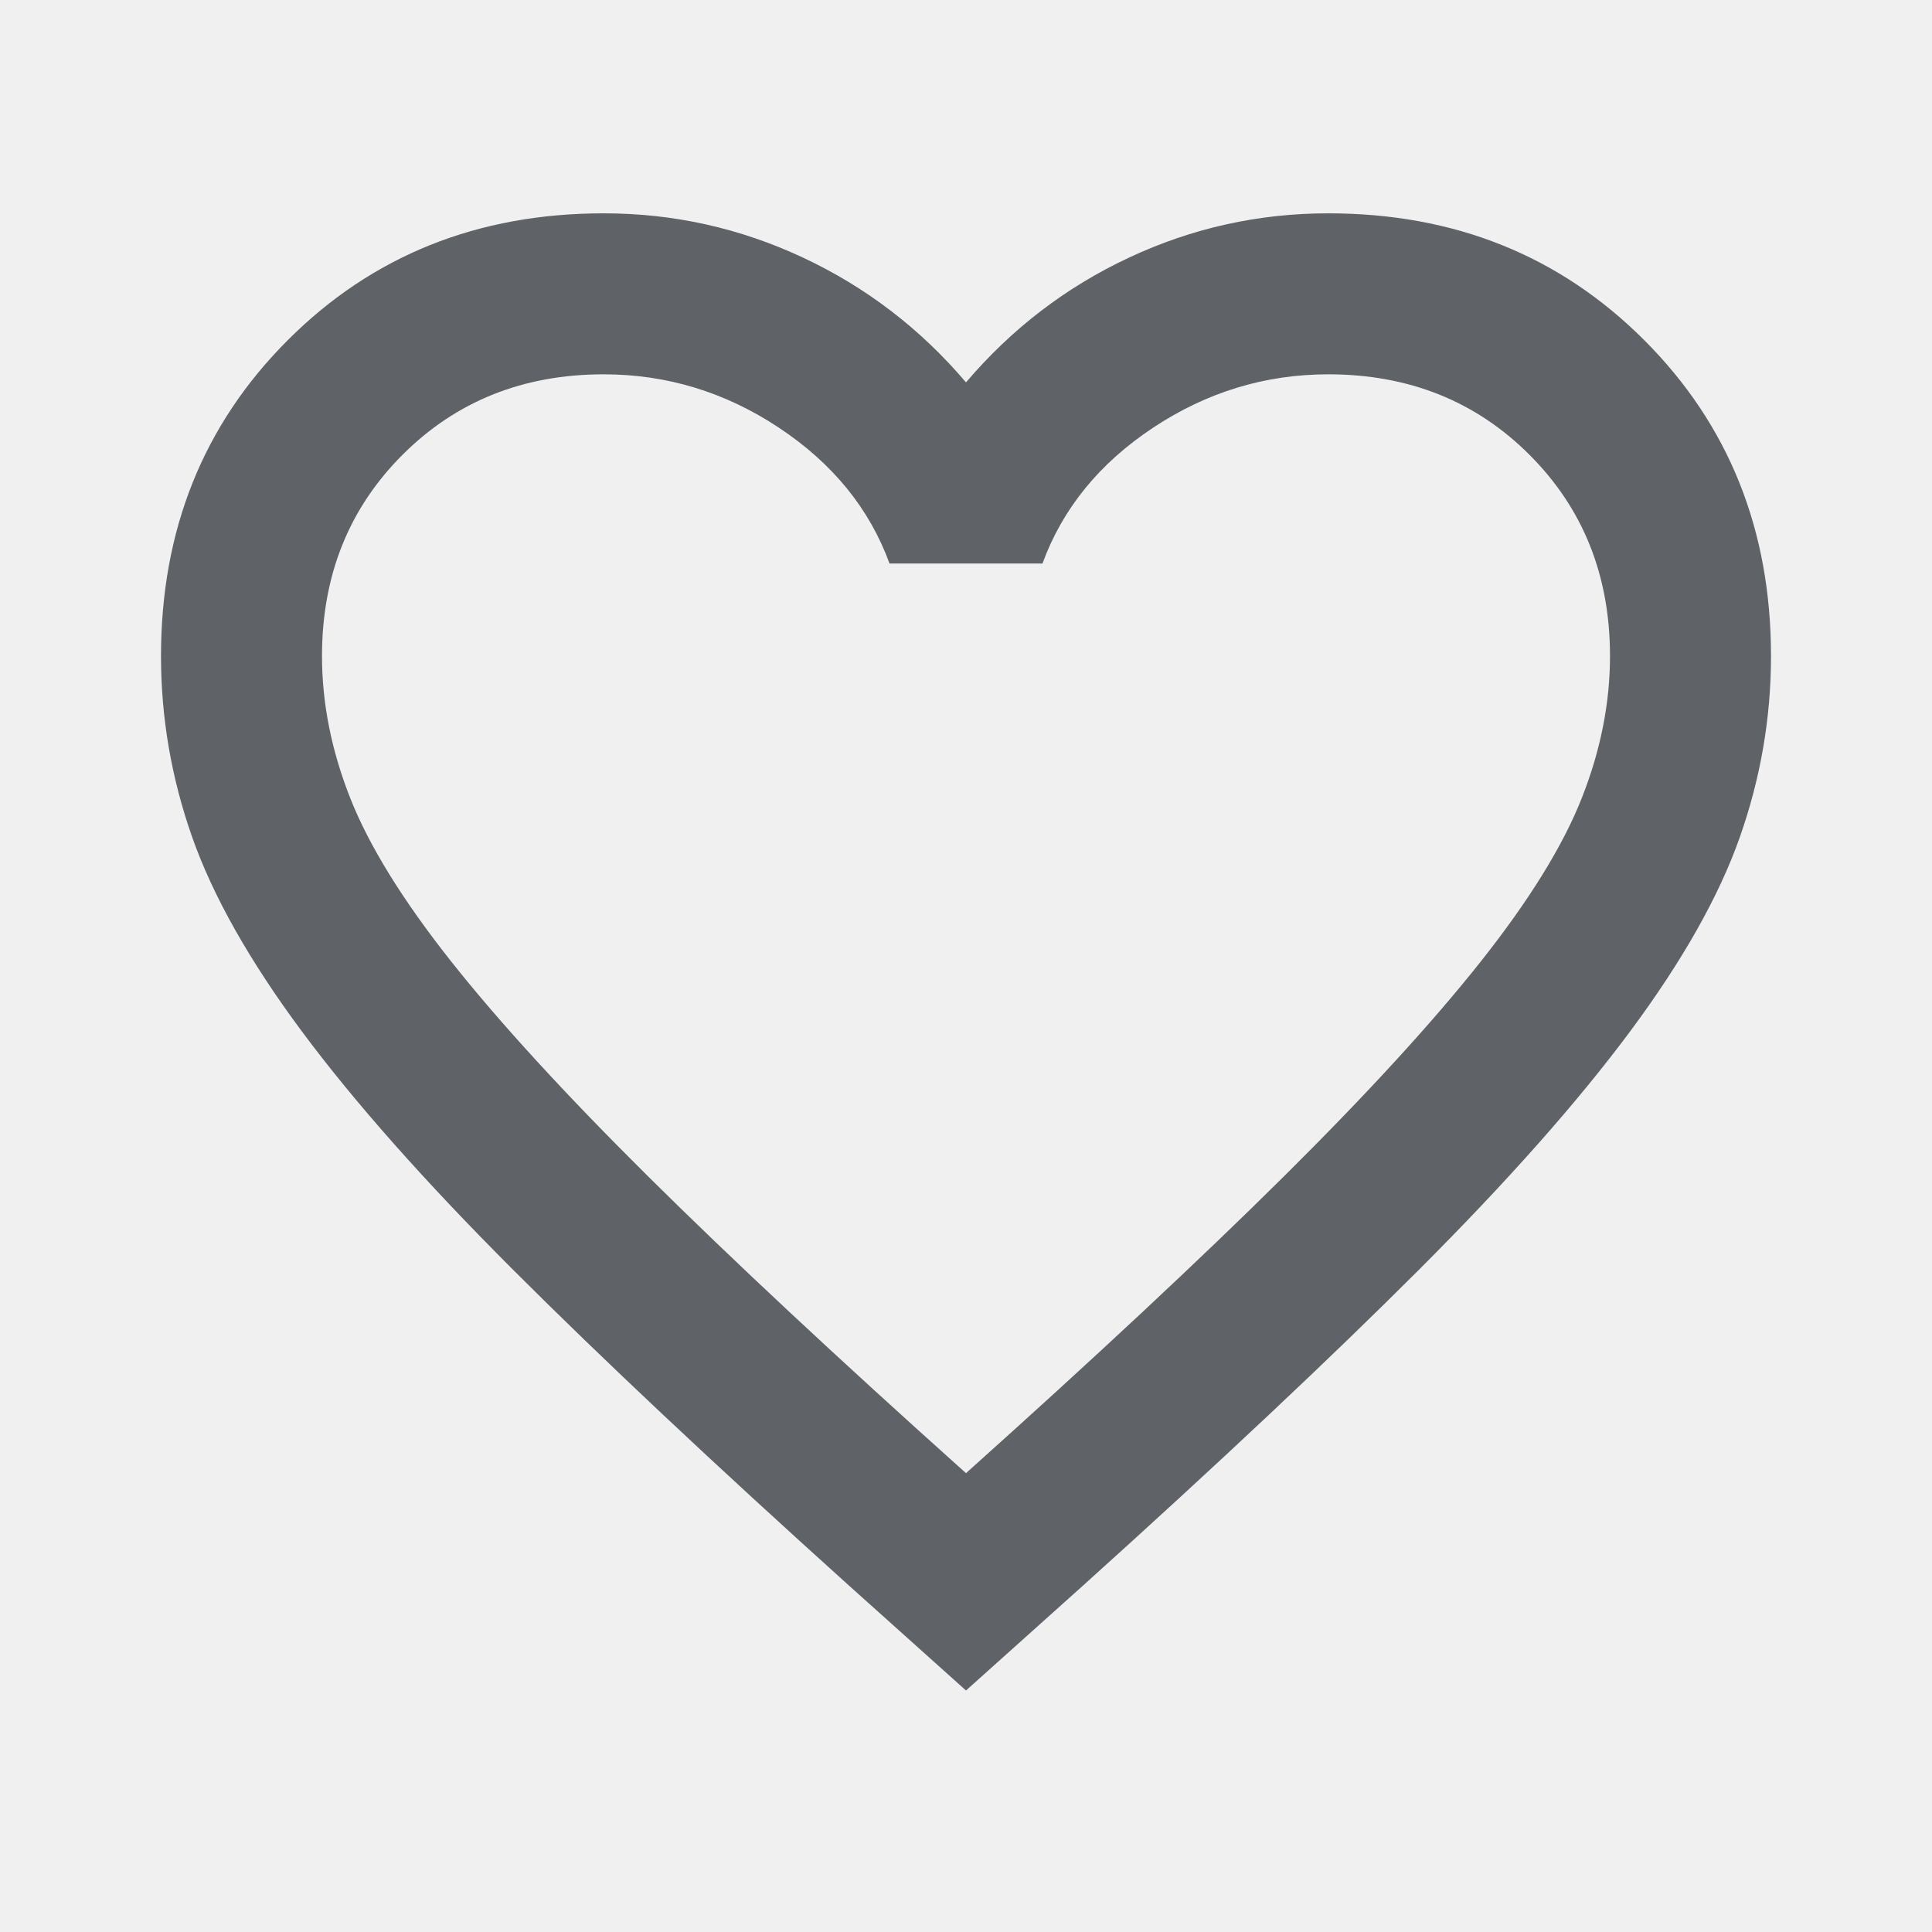
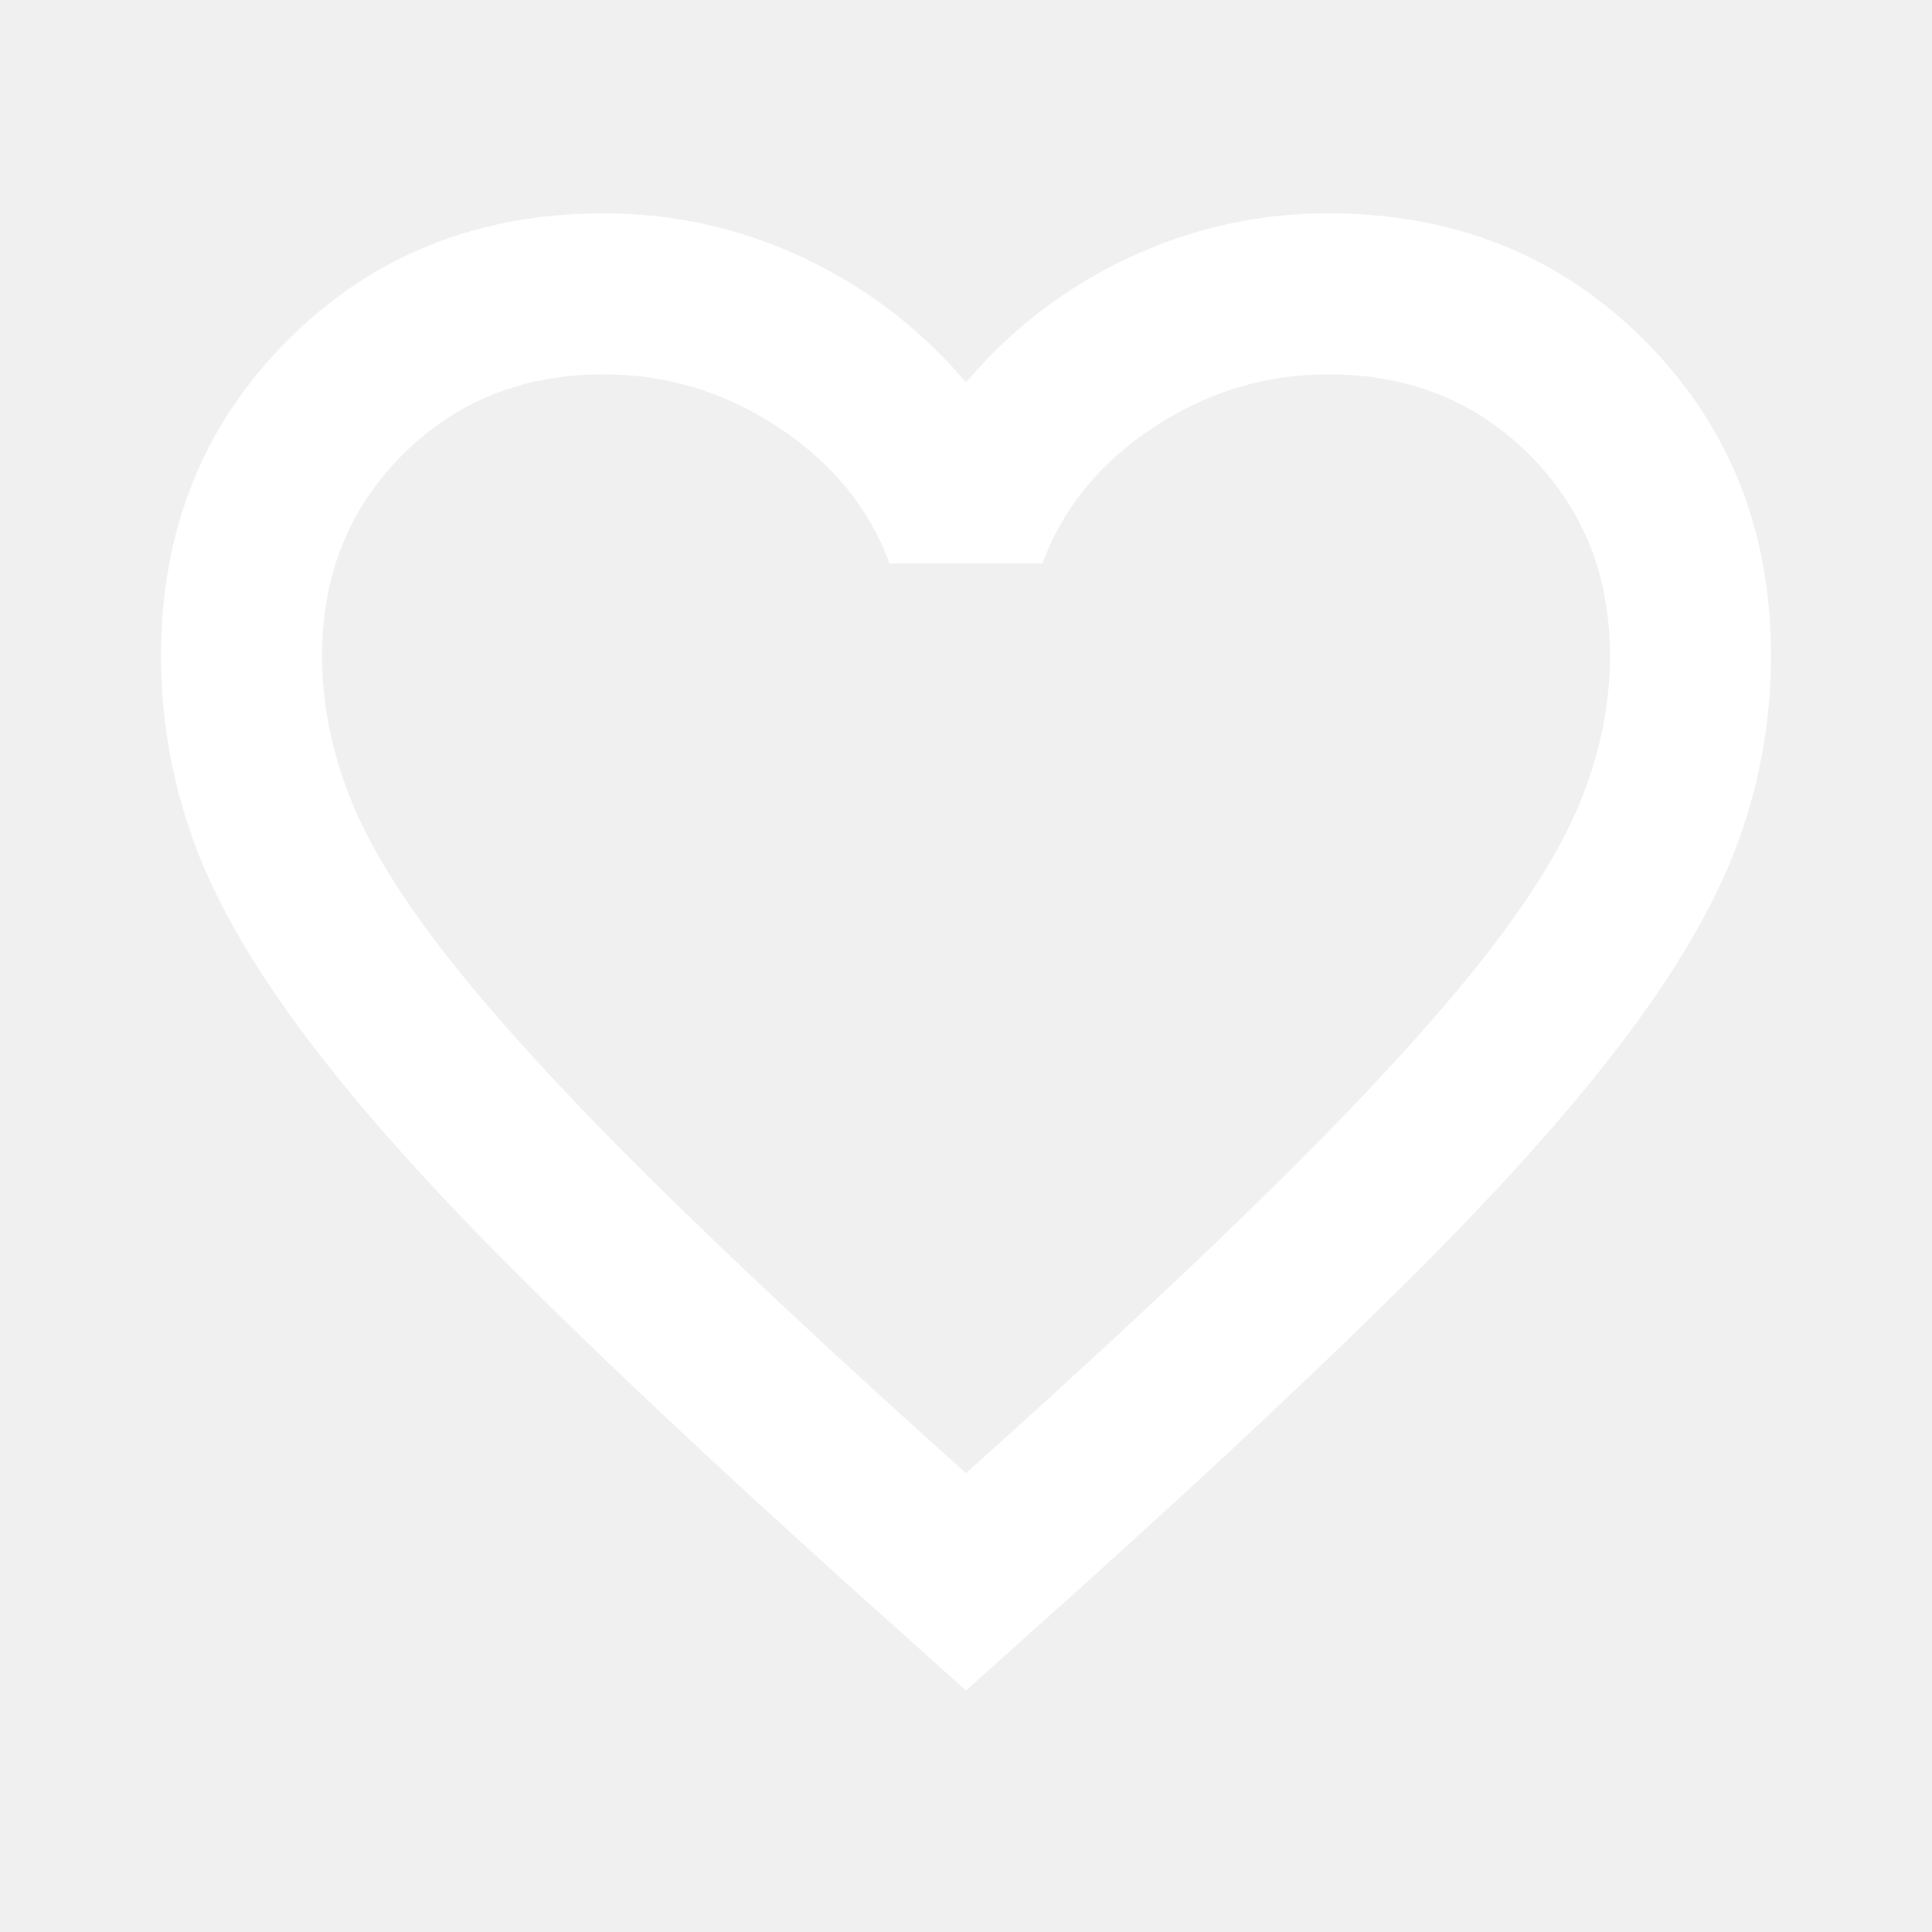
- <svg xmlns="http://www.w3.org/2000/svg" height="24px" viewBox="0 -960 960 960" width="24px" fill="#5f6368">
+ <svg xmlns="http://www.w3.org/2000/svg" height="24px" viewBox="0 -960 960 960" width="24px" fill="white">
  <path d="m480-120-58-52q-101-91-167-157T150-447.5Q111-500 95.5-544T80-634q0-94 63-157t157-63q52 0 99 22t81 62q34-40 81-62t99-22q94 0 157 63t63 157q0 46-15.5 90T810-447.5Q771-395 705-329T538-172l-58 52Zm0-108q96-86 158-147.5t98-107q36-45.5 50-81t14-70.5q0-60-40-100t-100-40q-47 0-87 26.5T518-680h-76q-15-41-55-67.5T300-774q-60 0-100 40t-40 100q0 35 14 70.5t50 81q36 45.5 98 107T480-228Zm0-273Z" />
</svg>
